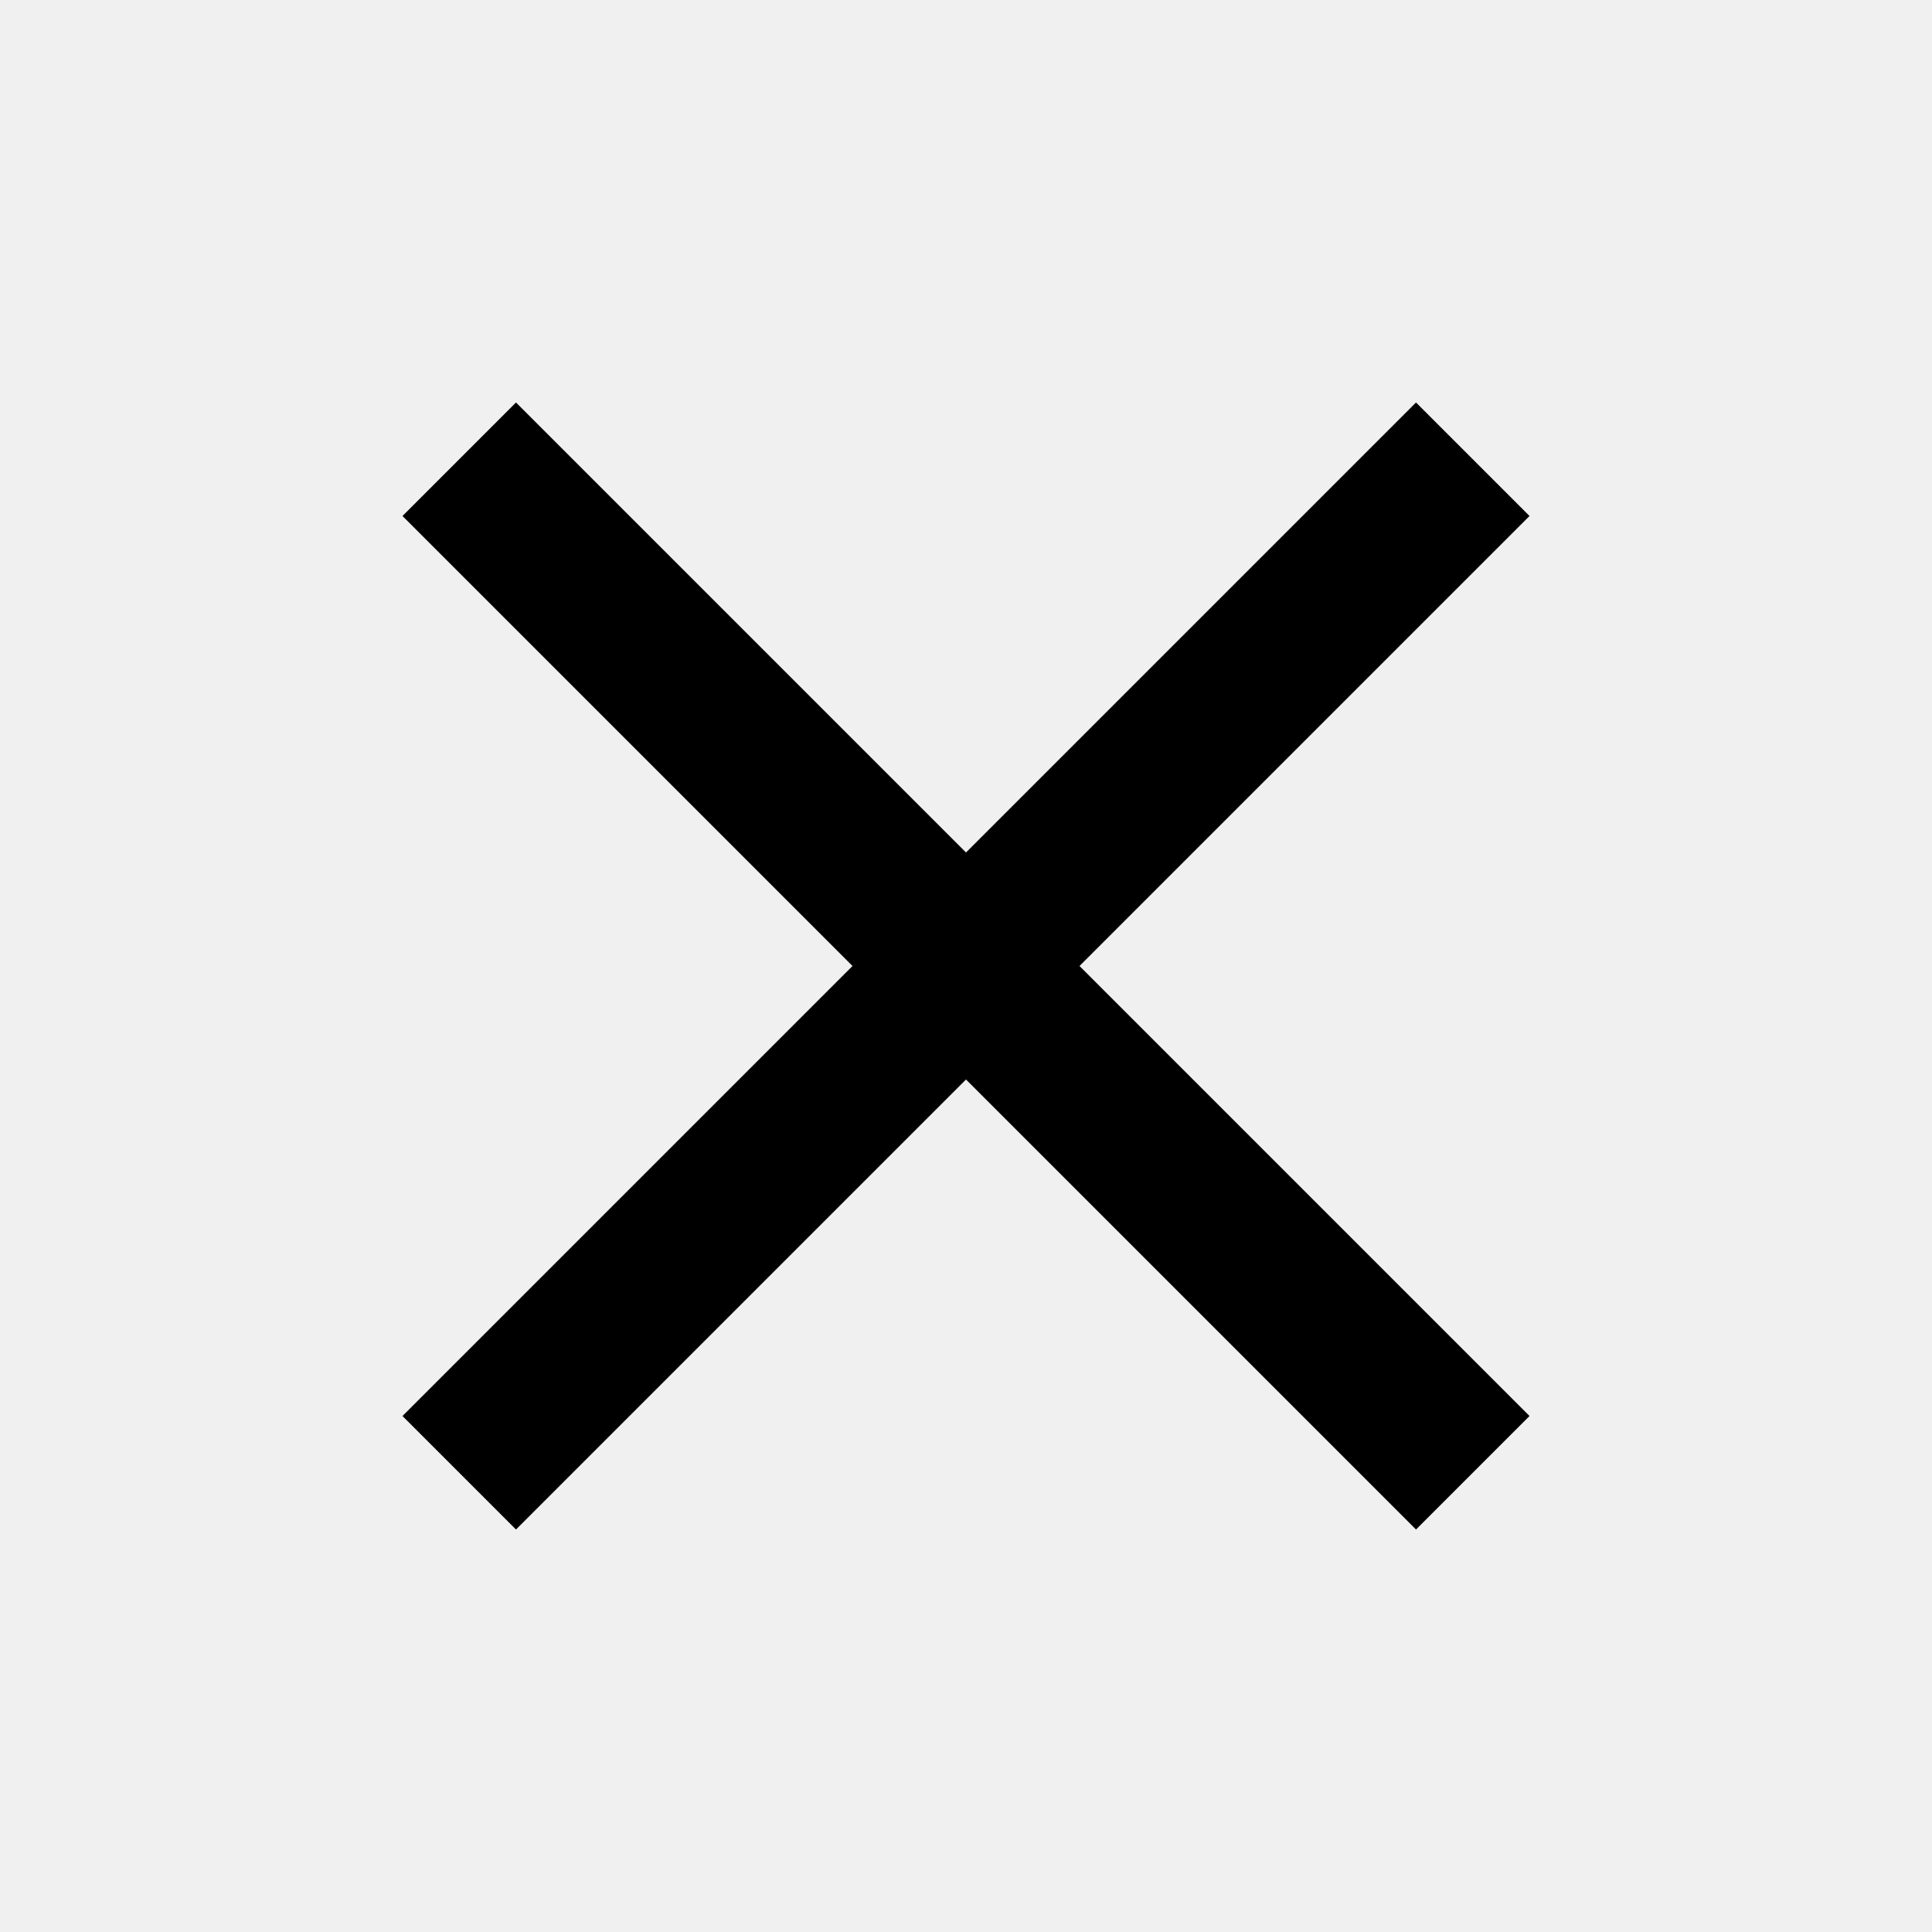
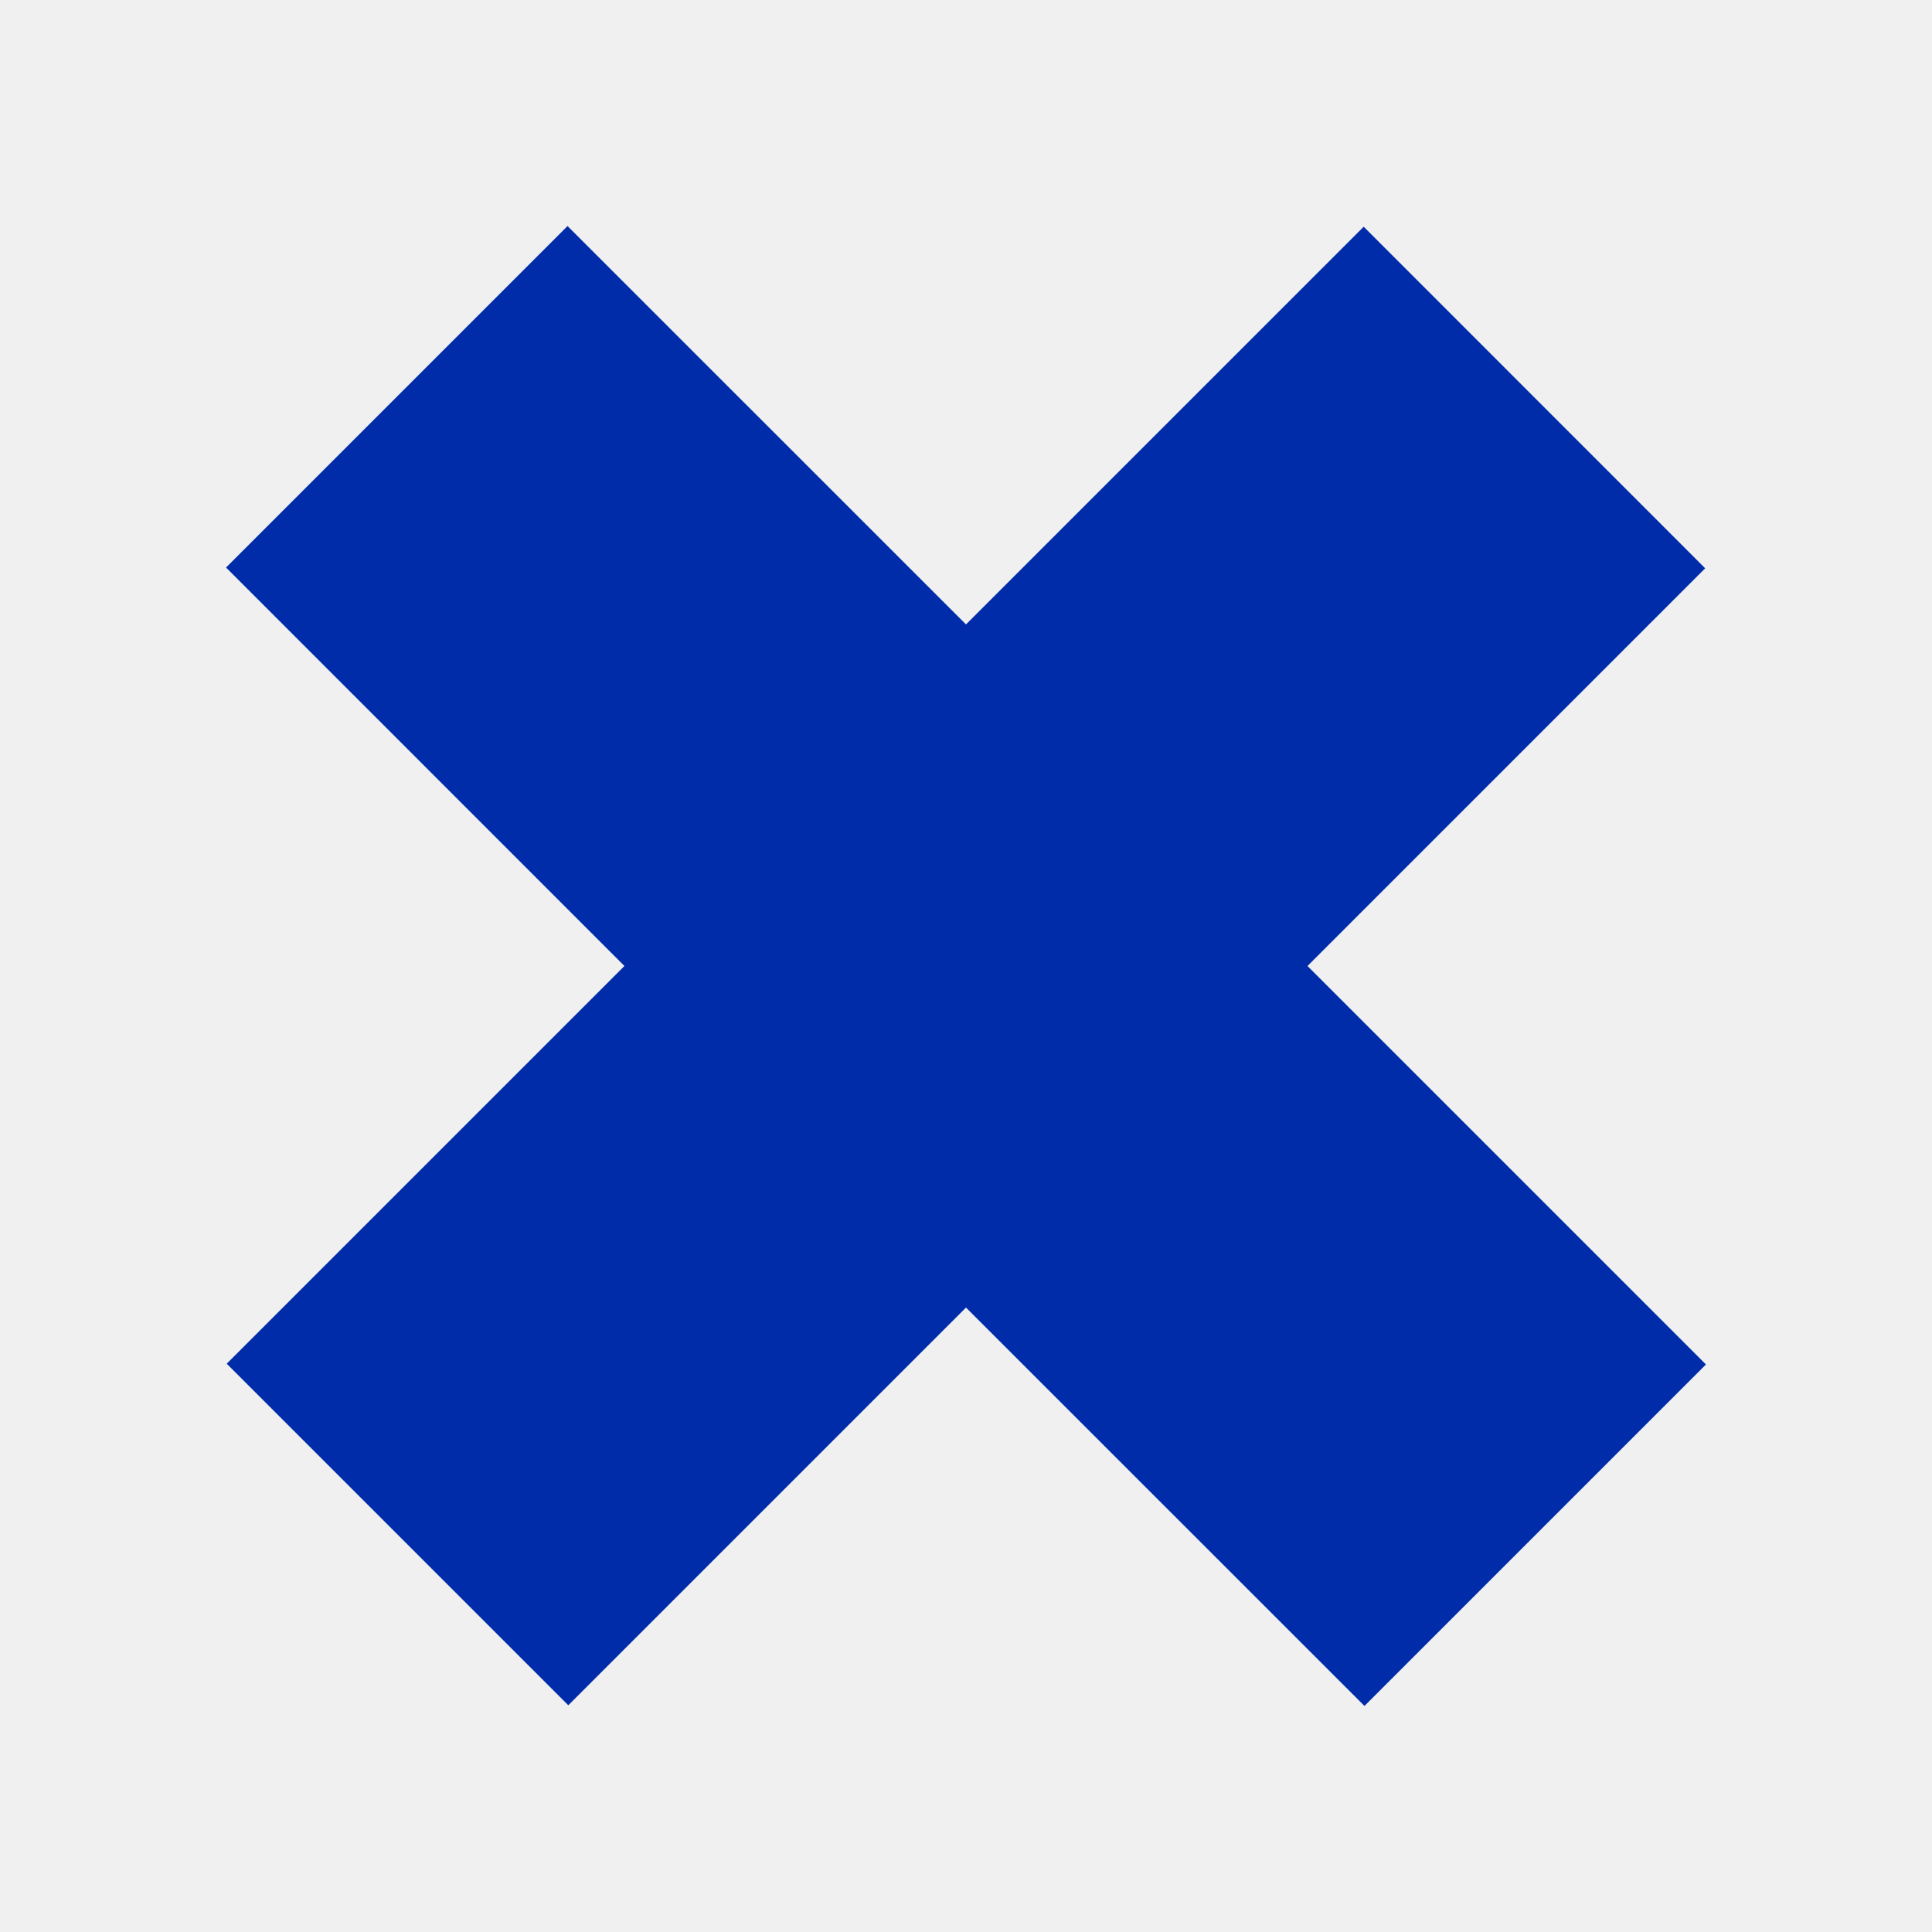
- <svg xmlns="http://www.w3.org/2000/svg" width="40" height="40" viewBox="0 0 40 40" fill="none">
-   <path d="M31.667 10.683L29.317 8.333L20 17.65L10.683 8.333L8.333 10.683L17.65 20L8.333 29.317L10.683 31.667L20 22.35L29.317 31.667L31.667 29.317L22.35 20L31.667 10.683Z" fill="black" />
+ <svg xmlns="http://www.w3.org/2000/svg" width="20" height="20" viewBox="0 0 20 20" fill="none">
+   <g clip-path="url(#clip0_358_345)">
+     <path d="M17.652 5.883L14.117 2.347L10 6.464L5.875 2.34L2.34 5.875L6.464 10L2.347 14.117L5.883 17.653L10 13.536L14.125 17.66L17.66 14.125L13.535 10L17.652 5.883Z" fill="#002CAA" />
+   </g>
+   <defs>
+     <clipPath id="clip0_358_345">
+       <rect width="20" height="20" fill="white" />
+     </clipPath>
+   </defs>
</svg>
